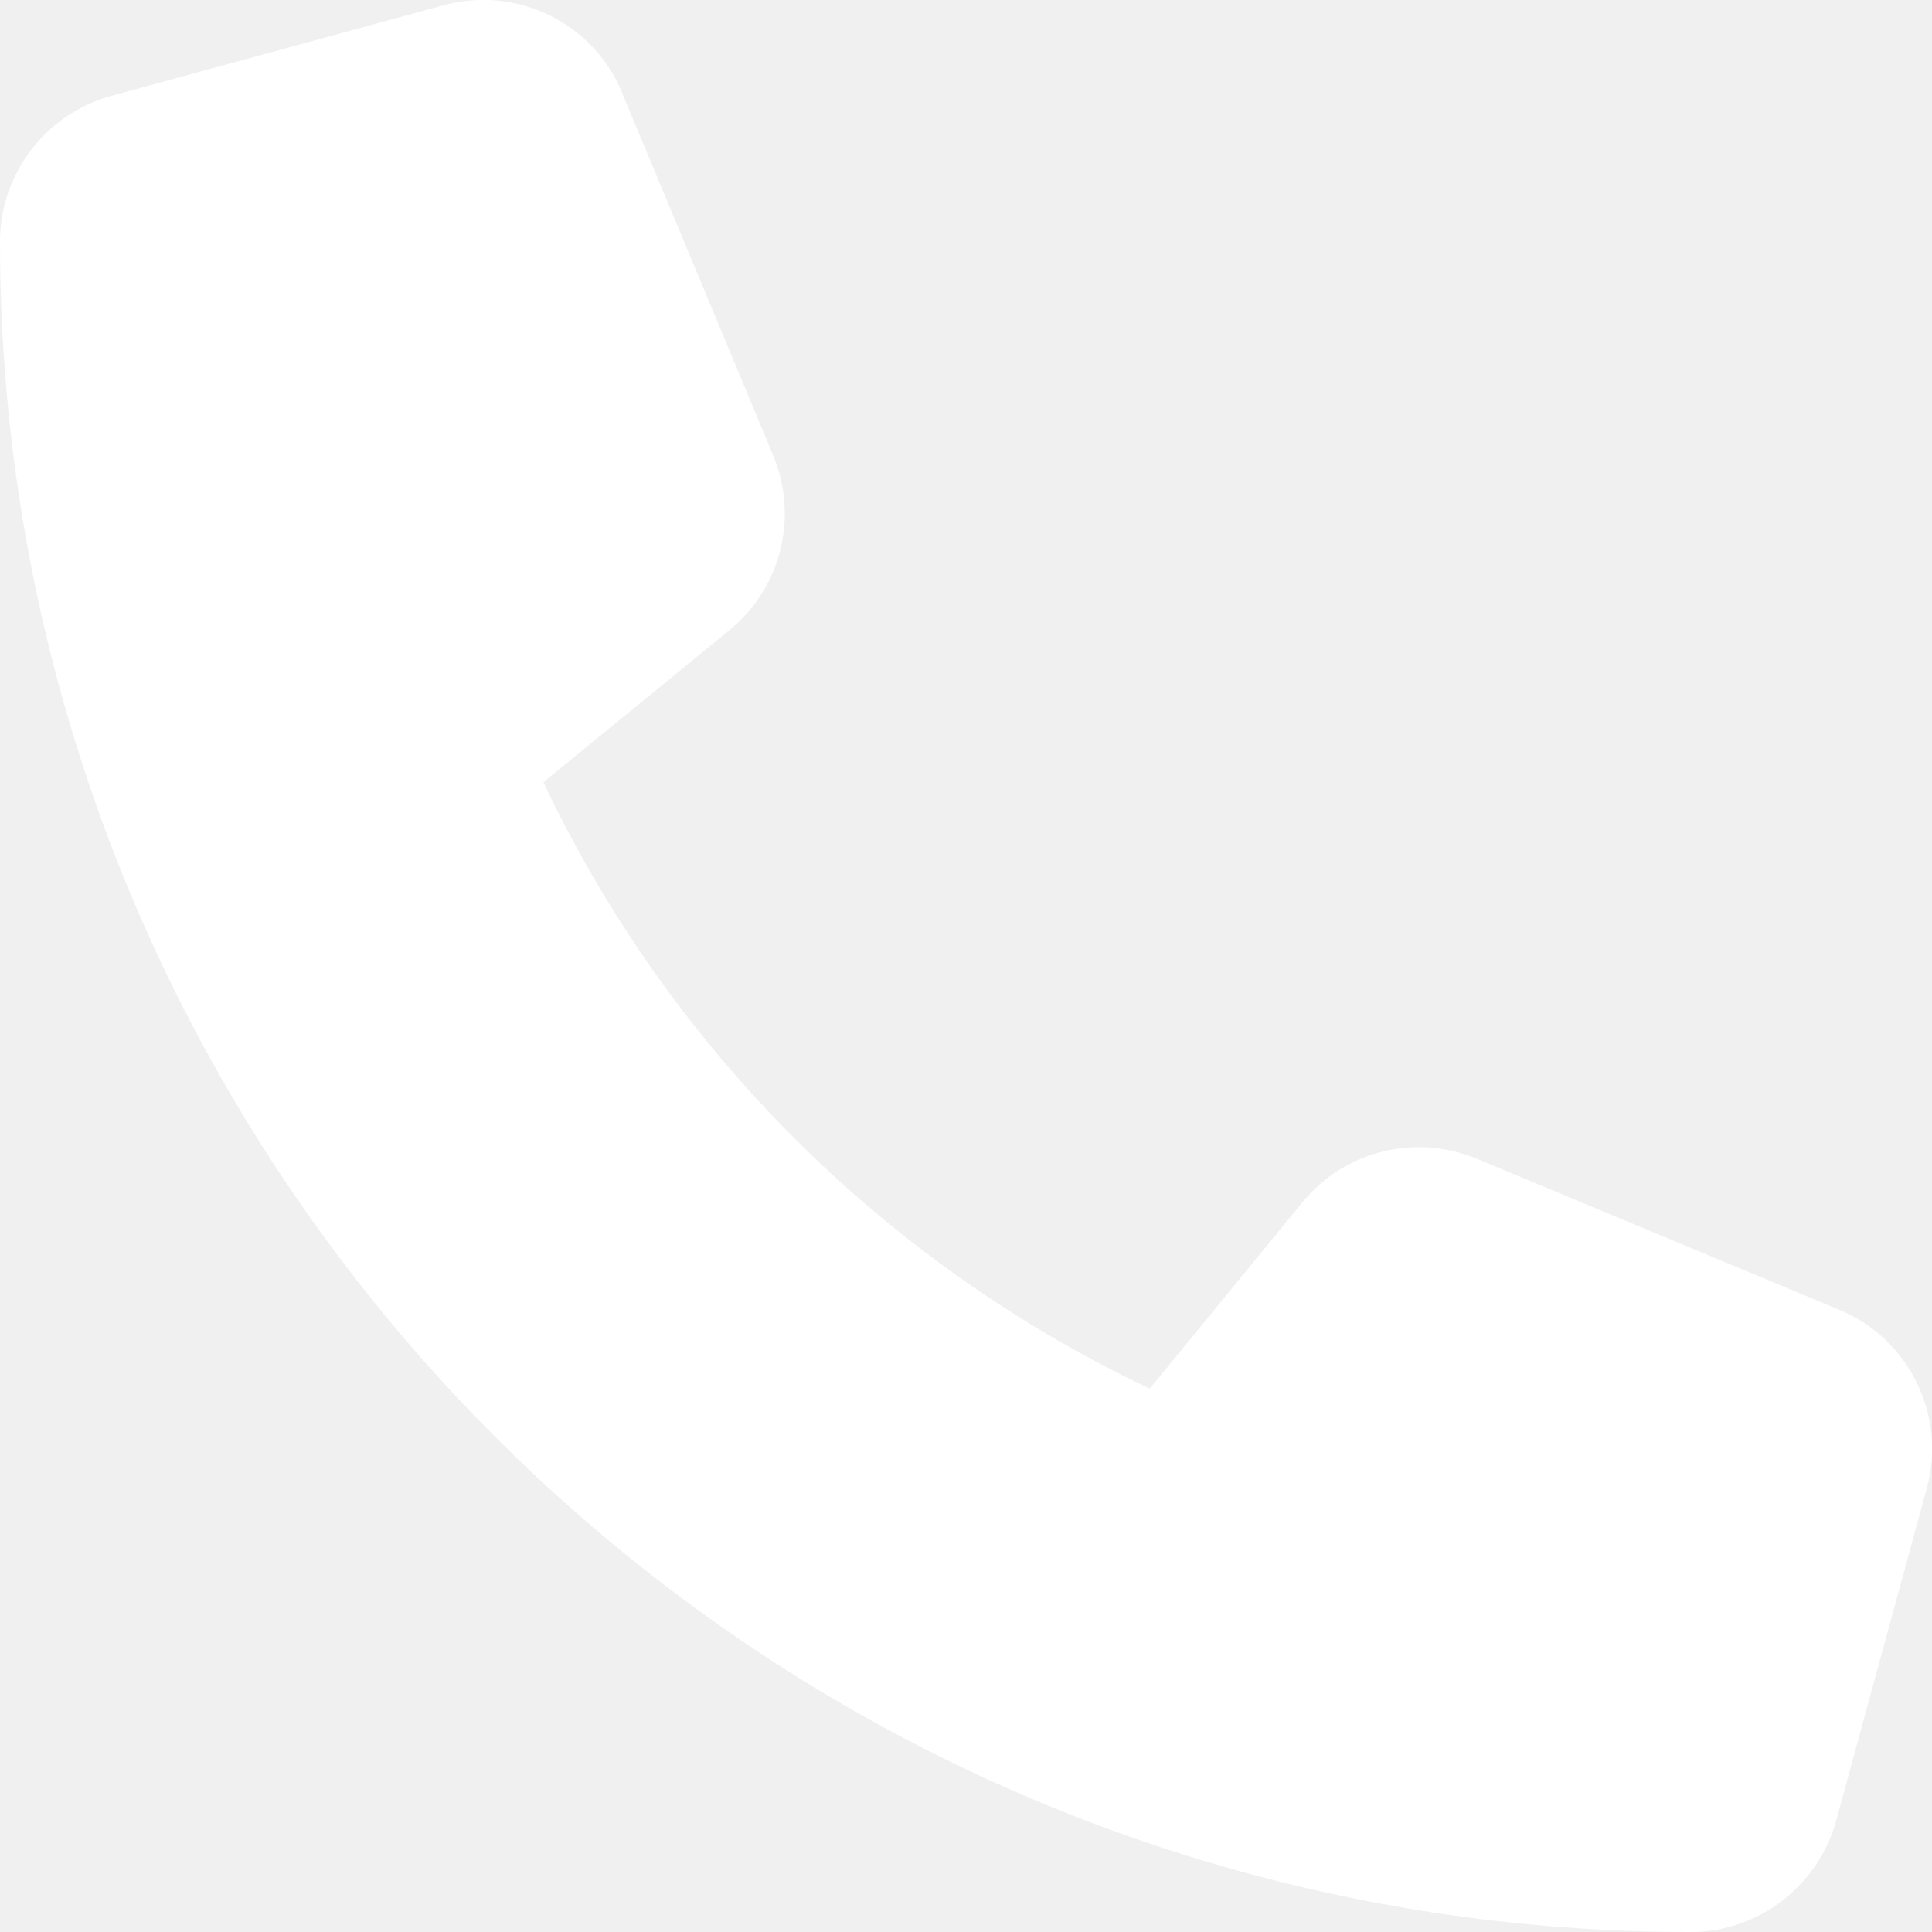
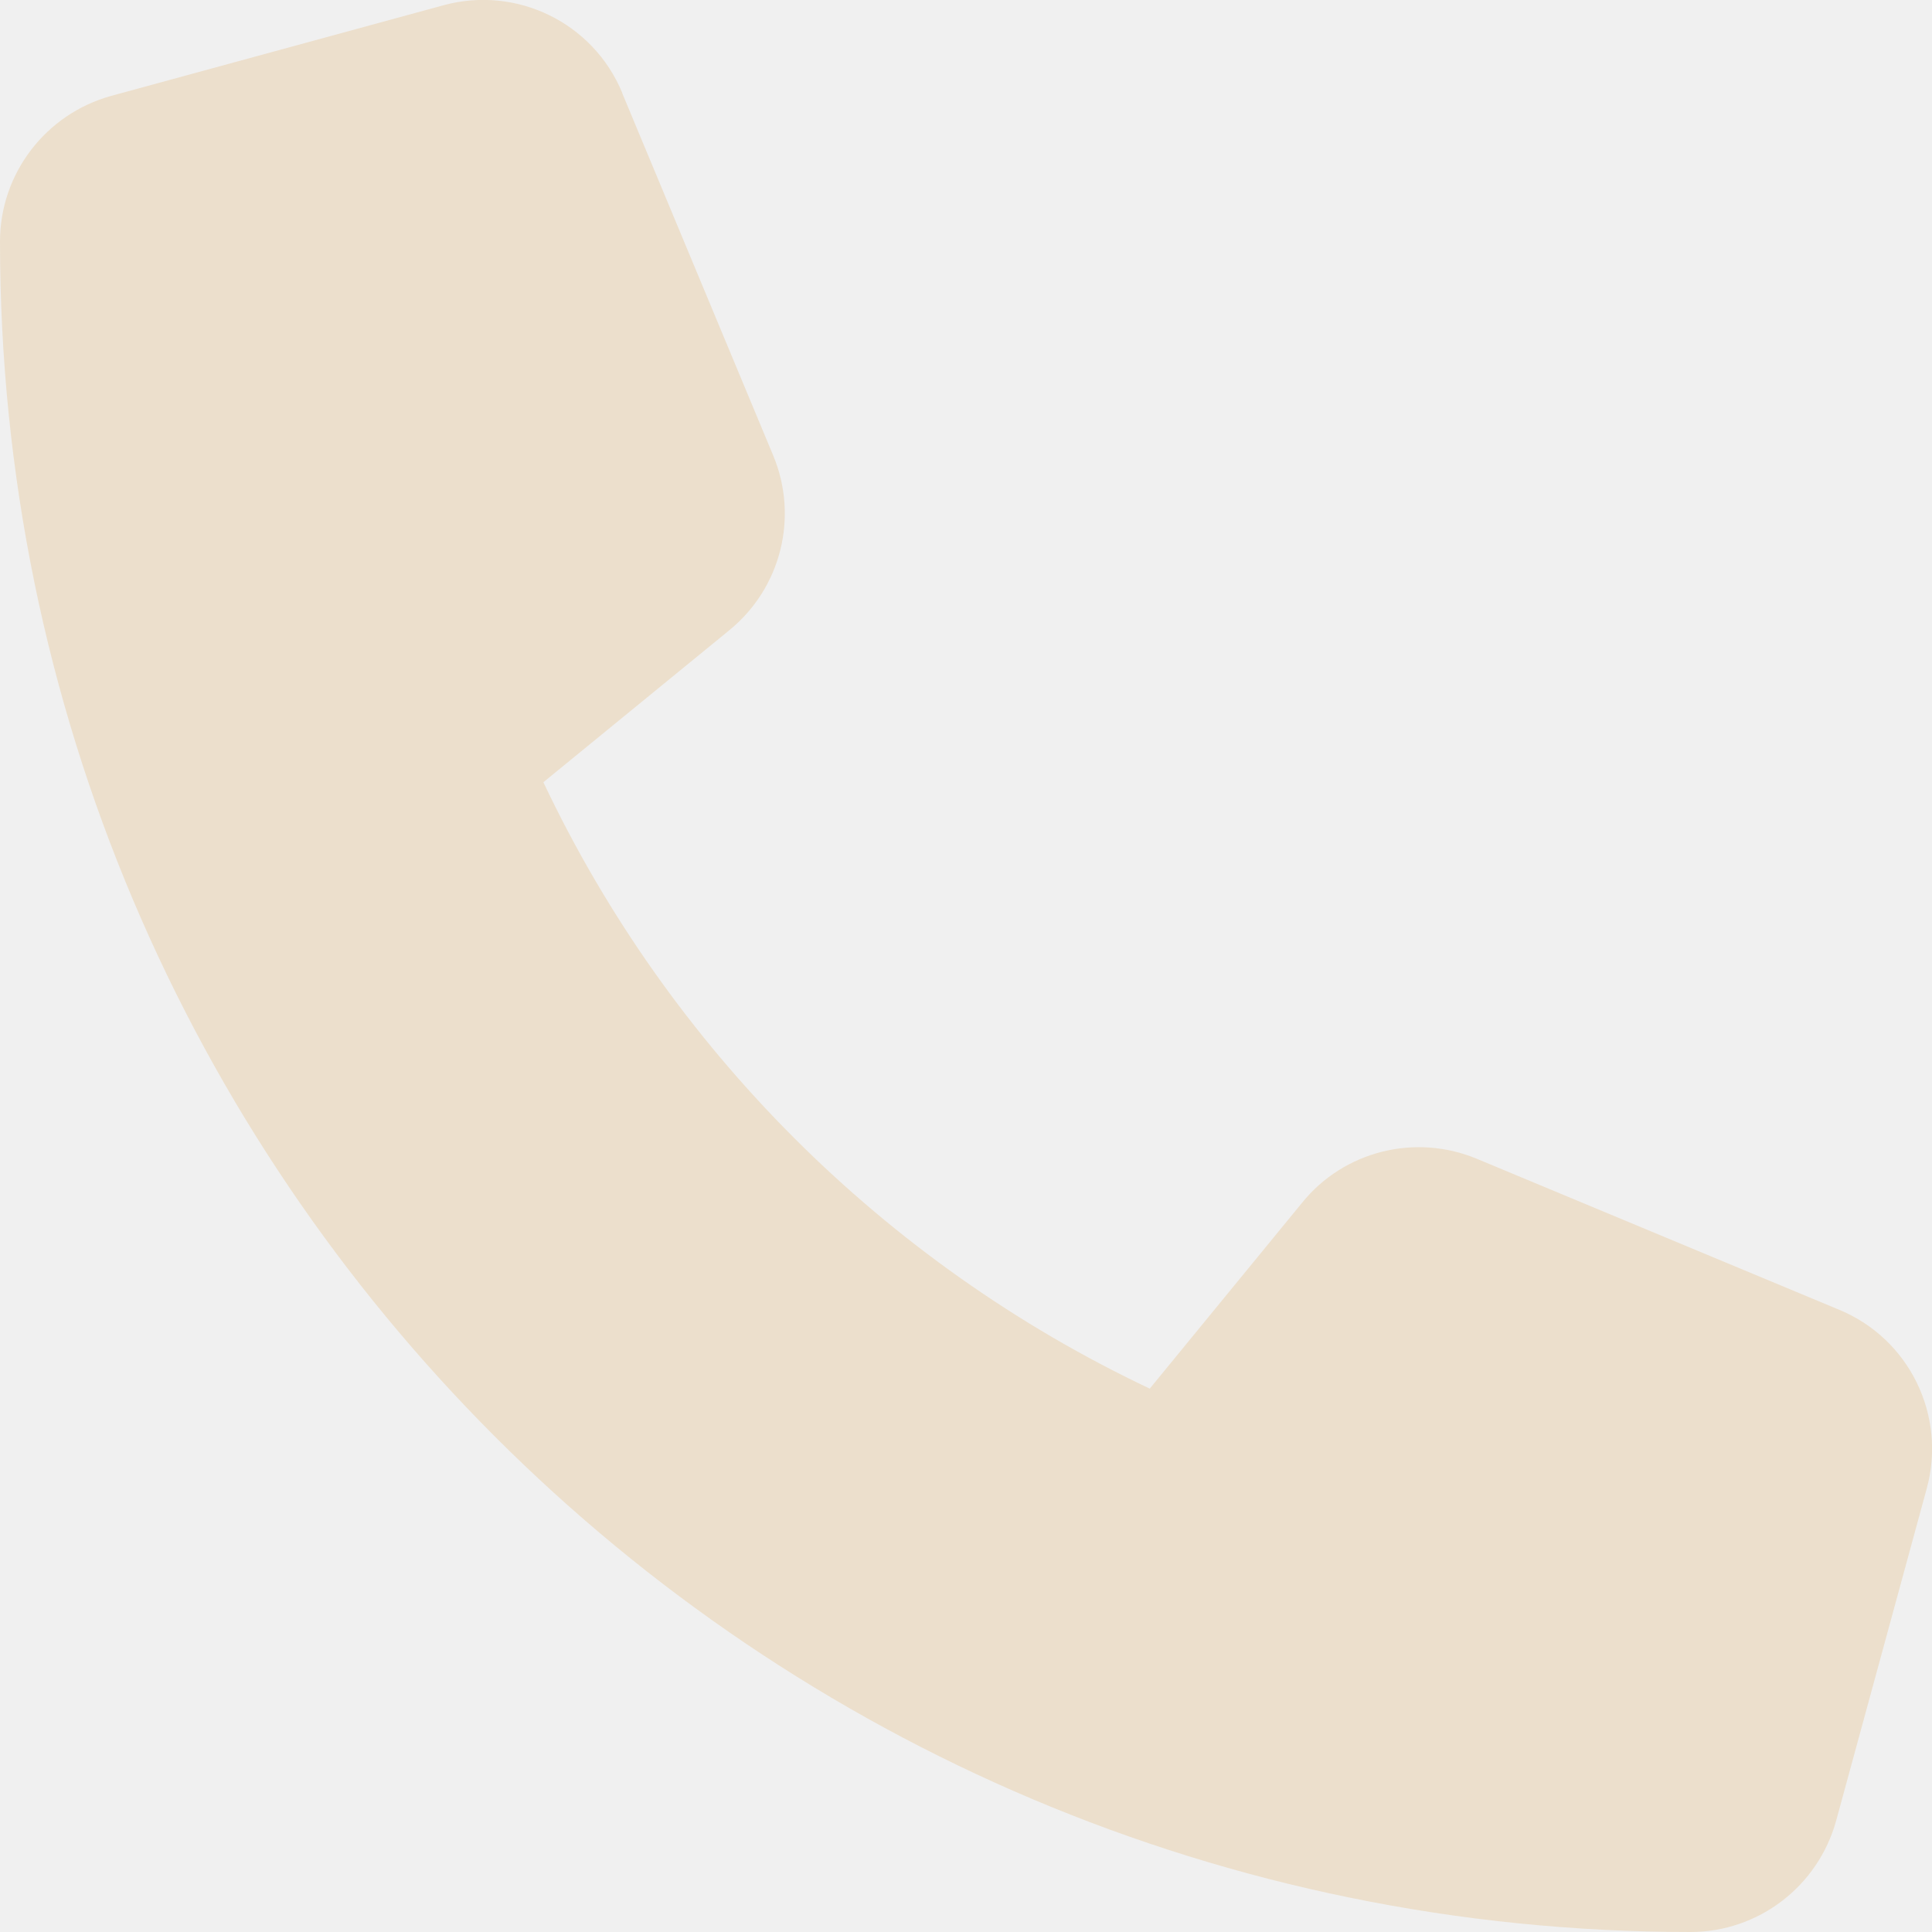
<svg xmlns="http://www.w3.org/2000/svg" viewBox="0 0 512 512">
-   <path fill="#fff" d="M164.9 24.6c-7.7-18.6-28-28.5-47.4-23.2l-88 24C12.1 30.2 0 46 0 64C0 311.4 200.6 512 448 512c18 0 33.8-12.1 38.6-29.5l24-88c5.3-19.4-4.6-39.7-23.2-47.4l-96-40c-16.3-6.8-35.2-2.1-46.3 11.6L304.7 368C234.3 334.7 177.3 277.7 144 207.3L193.3 167c13.7-11.2 18.4-30 11.6-46.3l-40-96z" />
+   <path fill="#ECDFCC" d="M164.9 24.6c-7.7-18.6-28-28.5-47.4-23.2l-88 24C12.1 30.2 0 46 0 64C0 311.4 200.6 512 448 512c18 0 33.8-12.1 38.6-29.5l24-88c5.3-19.4-4.6-39.7-23.2-47.4l-96-40c-16.3-6.8-35.2-2.1-46.3 11.6L304.7 368C234.3 334.7 177.3 277.7 144 207.3L193.3 167c13.7-11.2 18.4-30 11.6-46.3l-40-96z" />
</svg>
